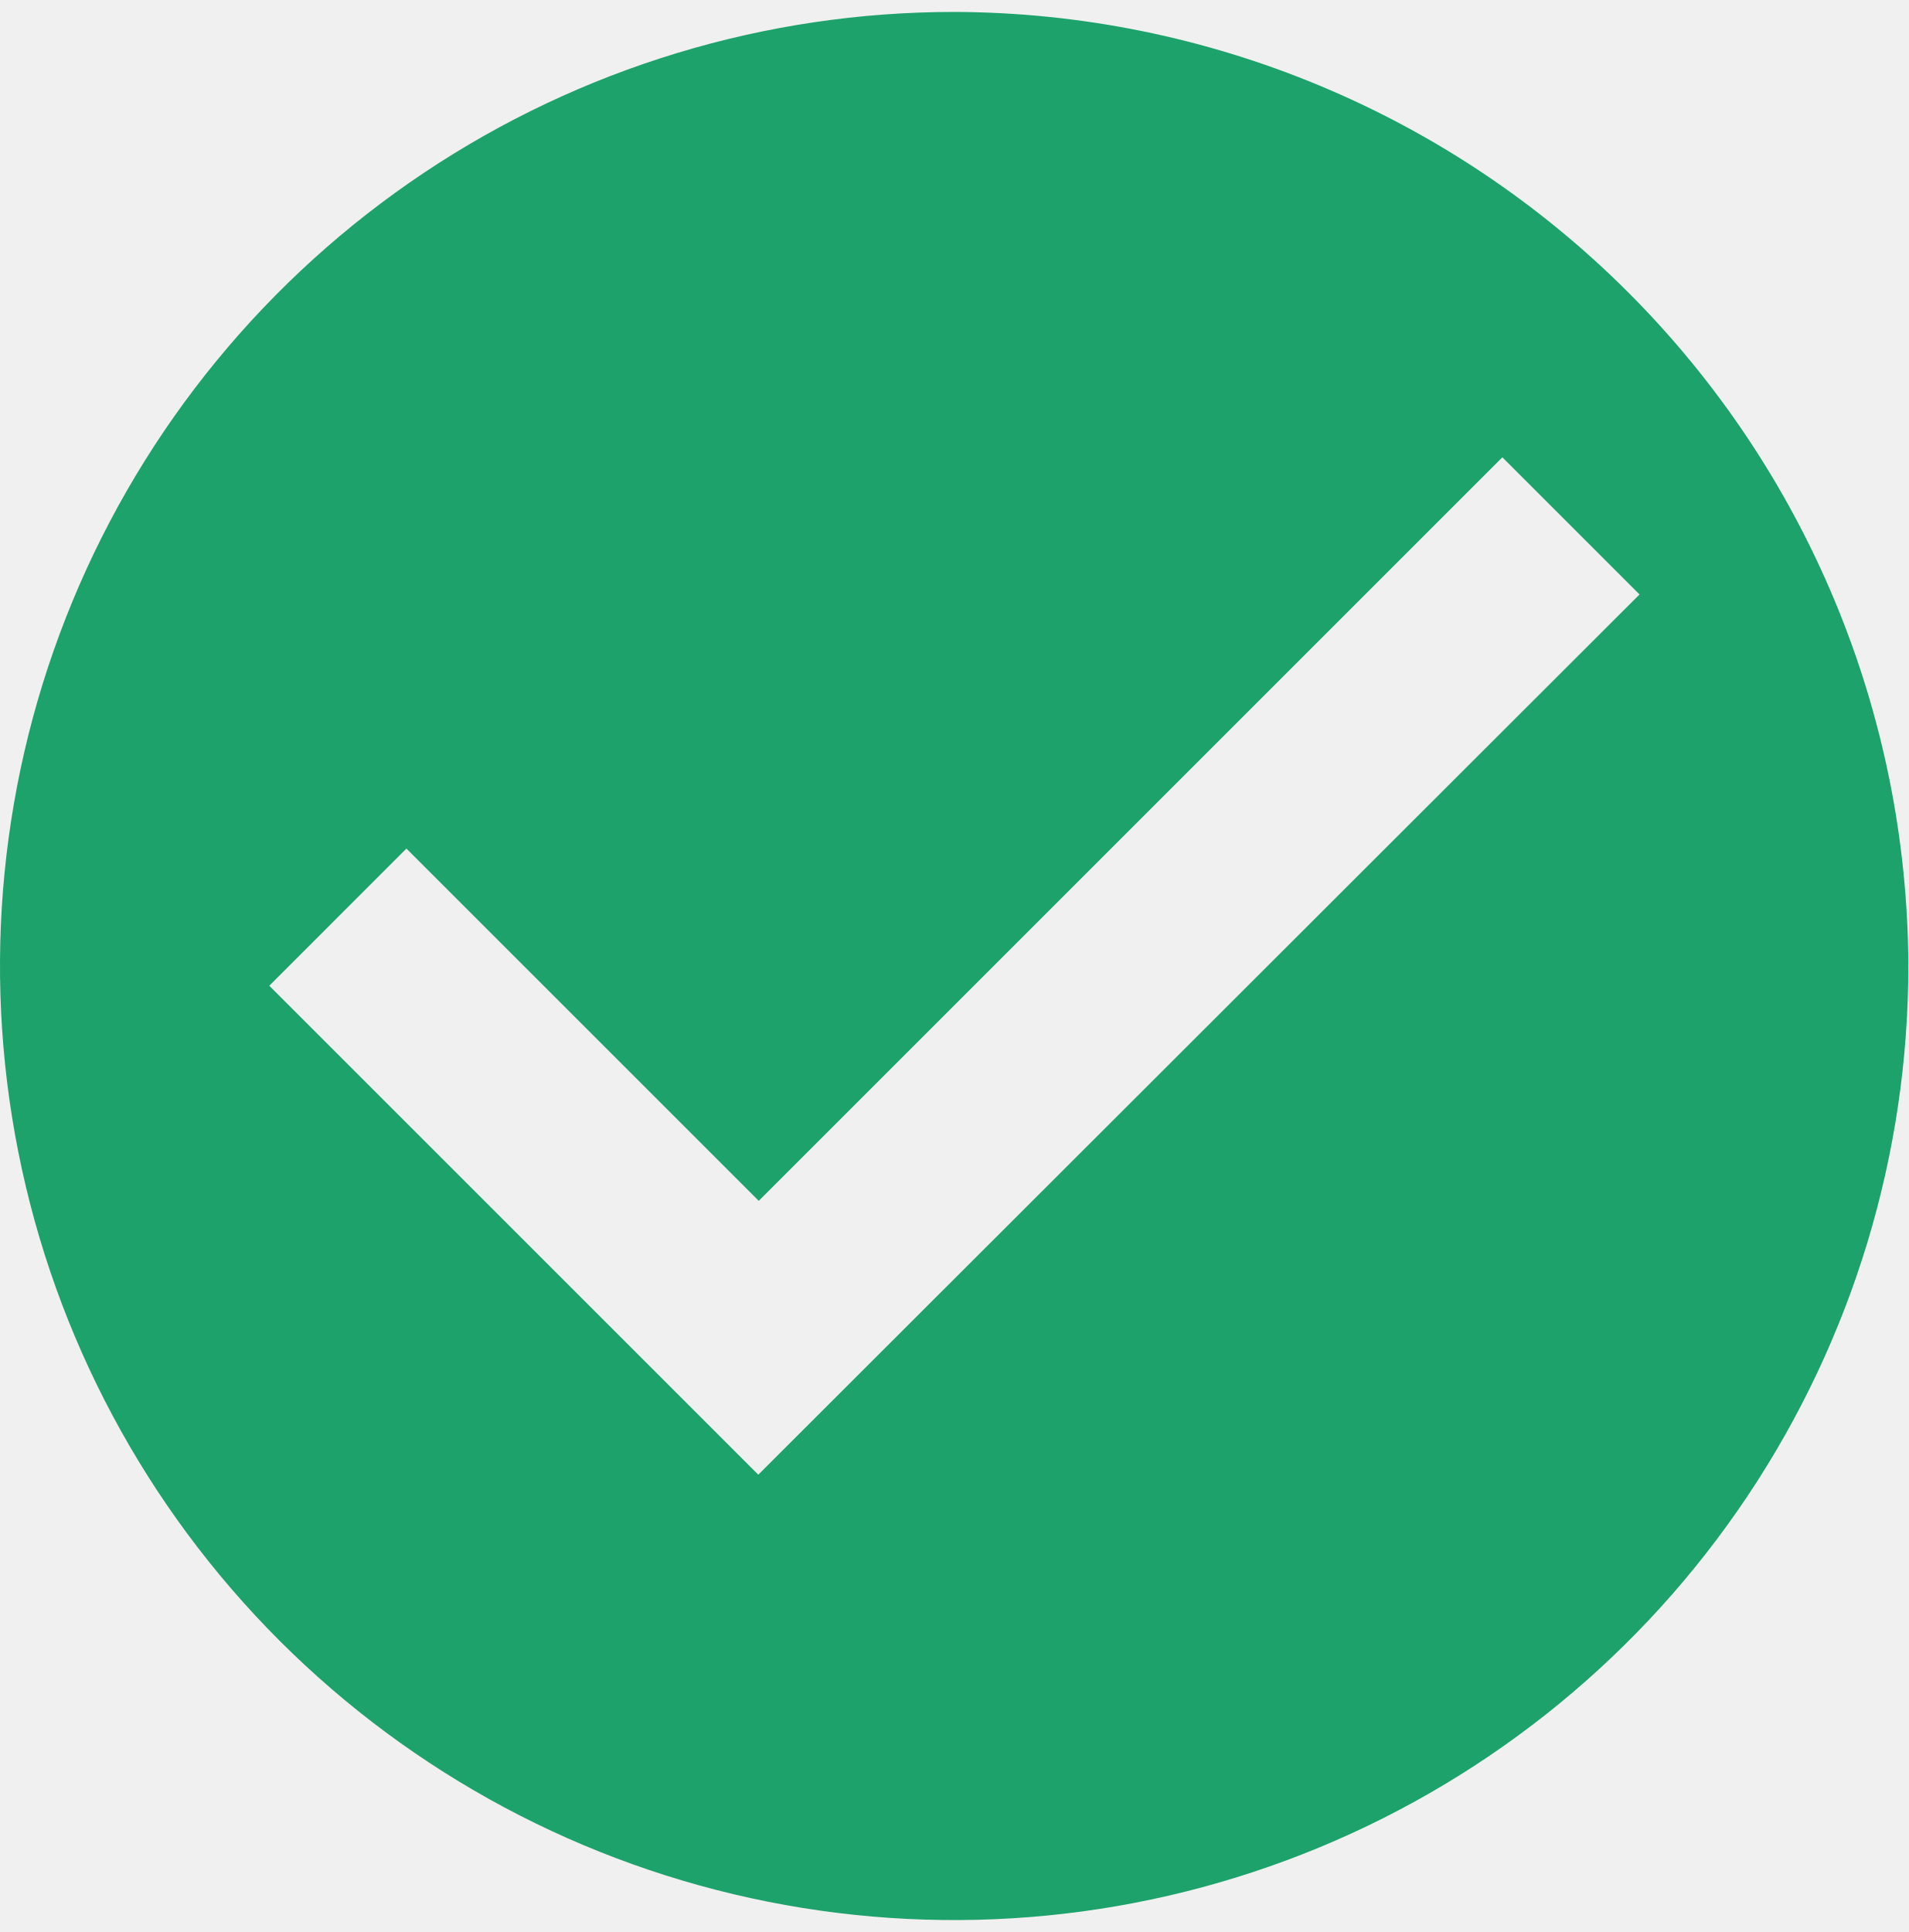
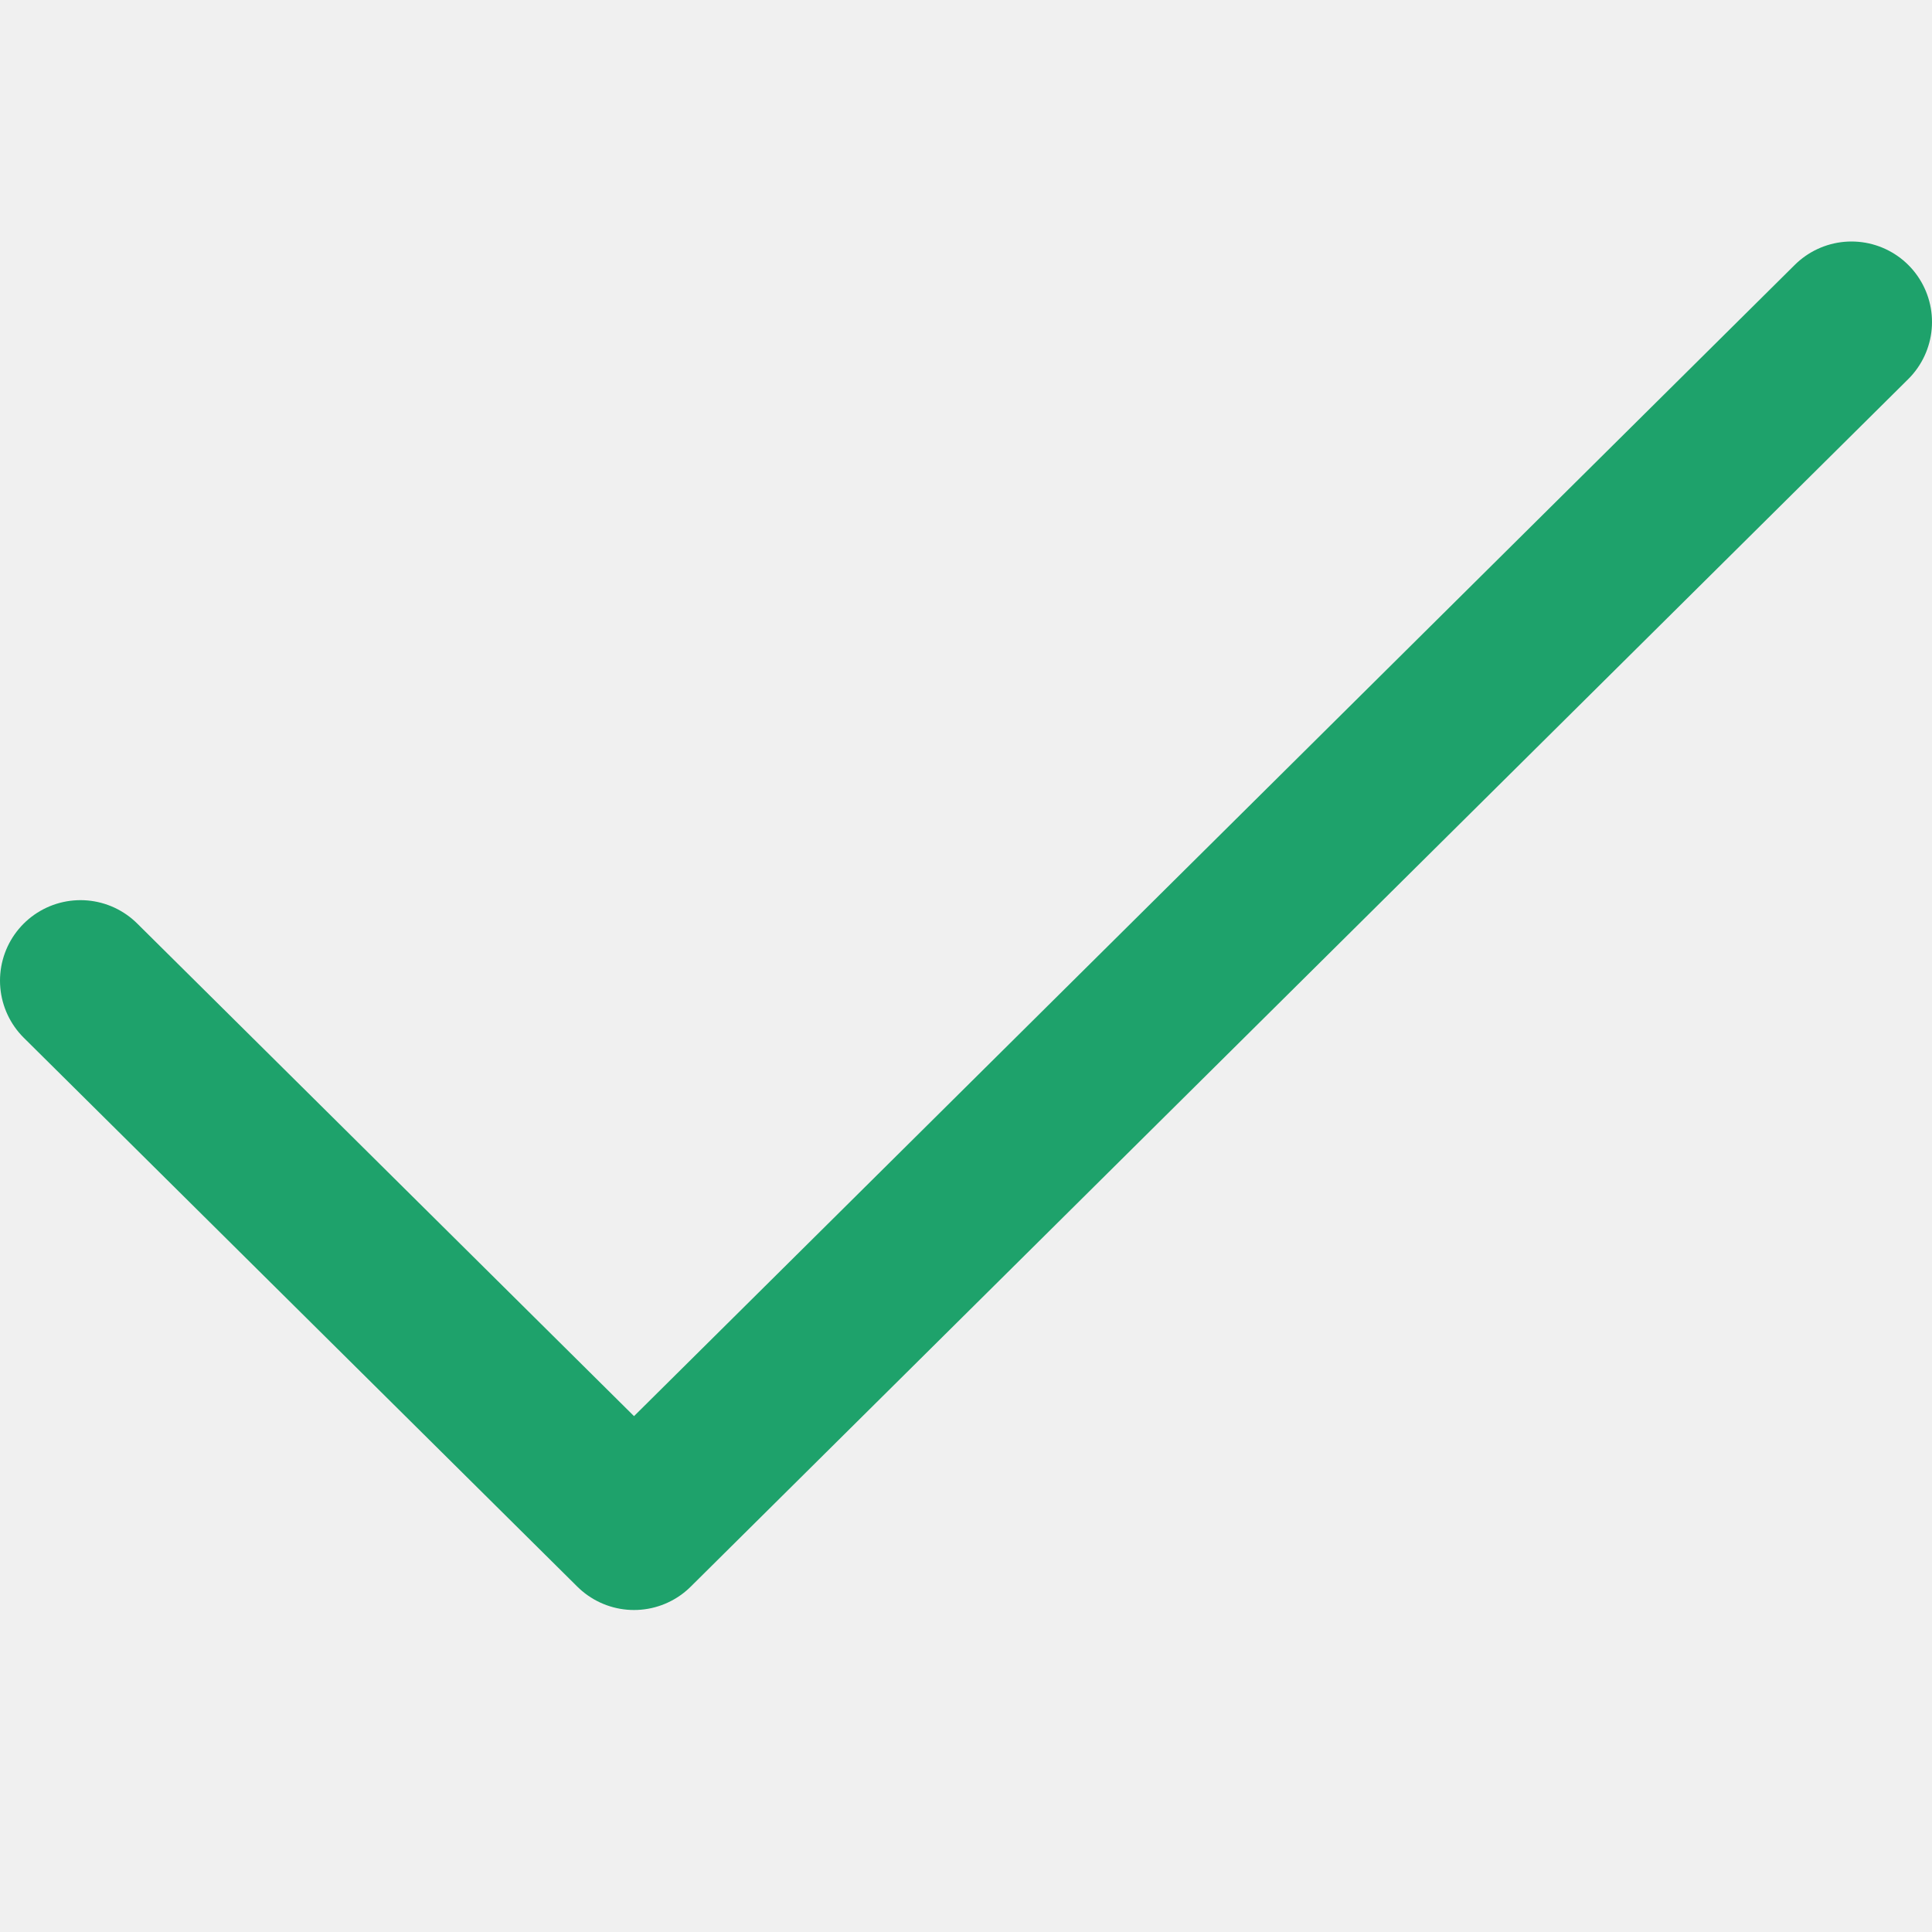
- <svg xmlns="http://www.w3.org/2000/svg" width="80" height="81" viewBox="0 0 80 81" fill="none">
-   <g clip-path="url(#clip0)">
-     <path d="M40 0.5C32.089 0.5 24.355 2.846 17.777 7.241C11.199 11.636 6.072 17.884 3.045 25.193C0.017 32.502 -0.775 40.544 0.769 48.304C2.312 56.063 6.122 63.19 11.716 68.784C17.31 74.378 24.437 78.188 32.196 79.731C39.956 81.275 47.998 80.483 55.307 77.455C62.616 74.428 68.864 69.301 73.259 62.723C77.654 56.145 80 48.411 80 40.5C79.969 29.901 75.745 19.745 68.25 12.25C60.755 4.755 50.599 0.531 40 0.5ZM31.788 61.827L11.289 41.327L17.038 35.577L31.808 50.346L62.981 19.173L68.731 24.923L31.788 61.827Z" fill="#1EA26B" />
-   </g>
-   <defs>
-     <clipPath id="clip0">
-       <rect width="80" height="80" fill="white" transform="translate(0 0.5)" />
-     </clipPath>
-   </defs>
+ <svg xmlns="http://www.w3.org/2000/svg" width="12" height="12" viewBox="0 0 12 12" fill="none">
+   <path d="M11.5 2L3.938 9.5L0.5 6.091" stroke="#1EA26B" stroke-linecap="round" stroke-linejoin="round" />
</svg>
